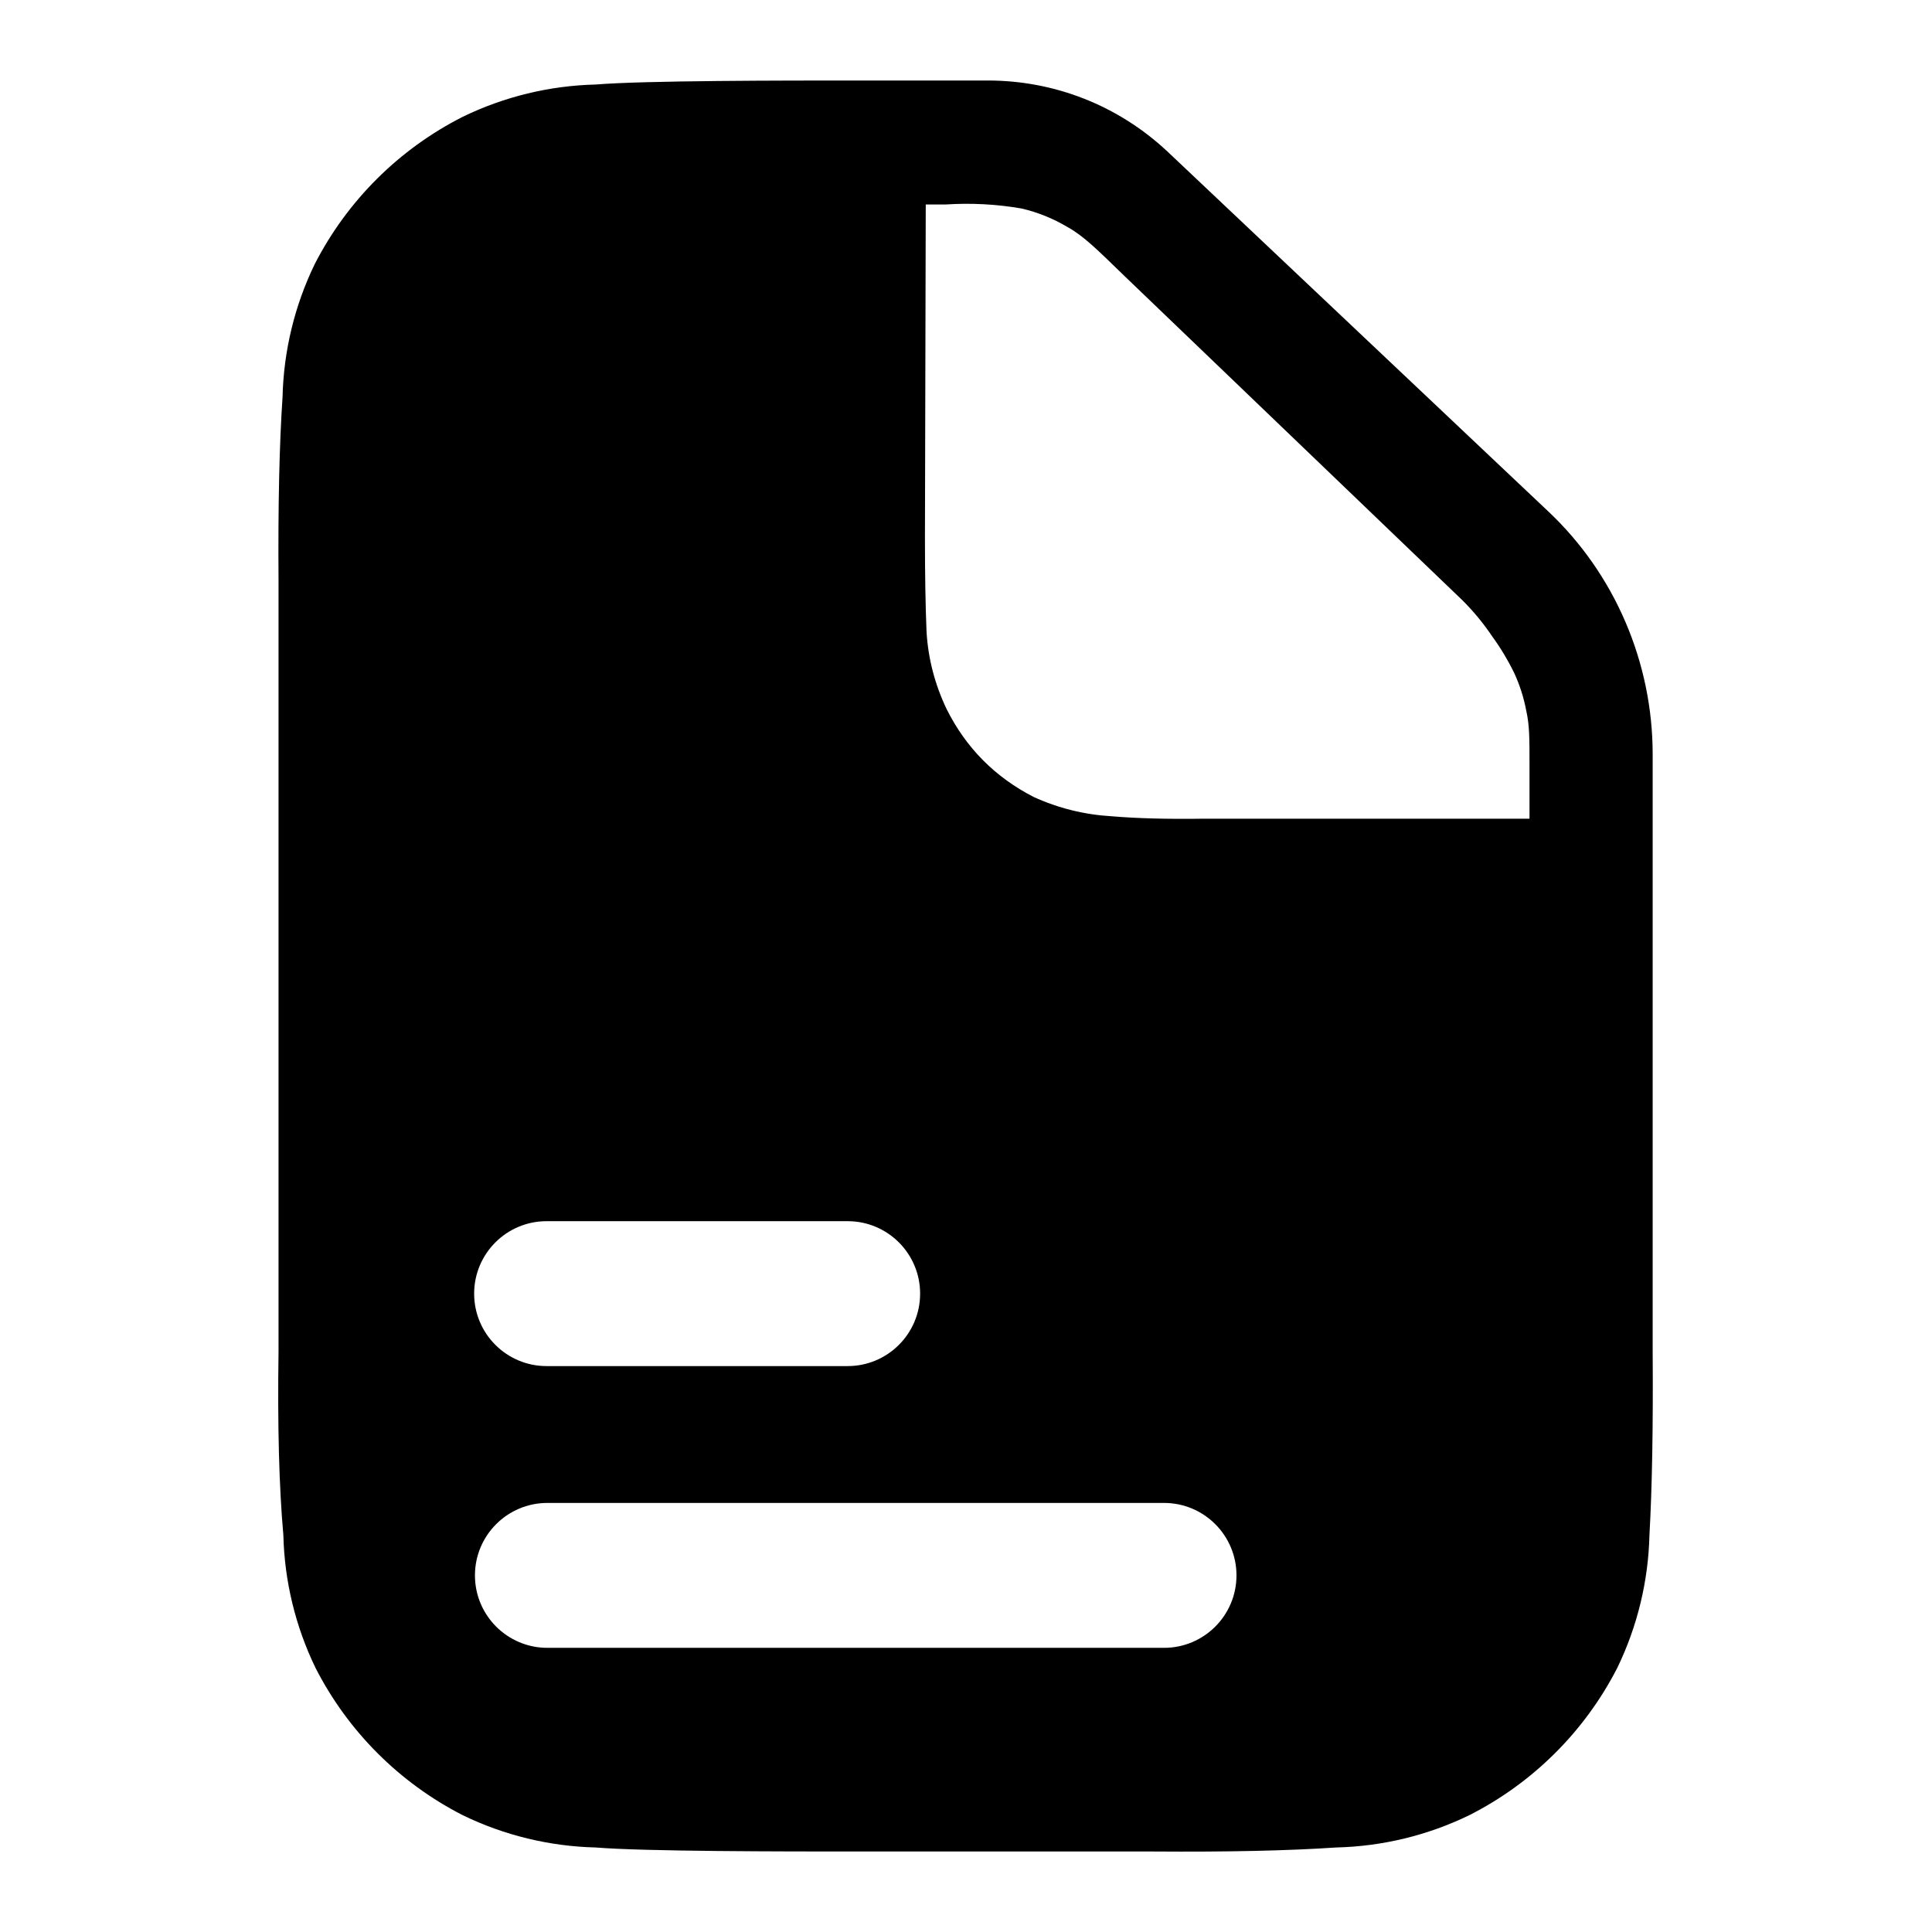
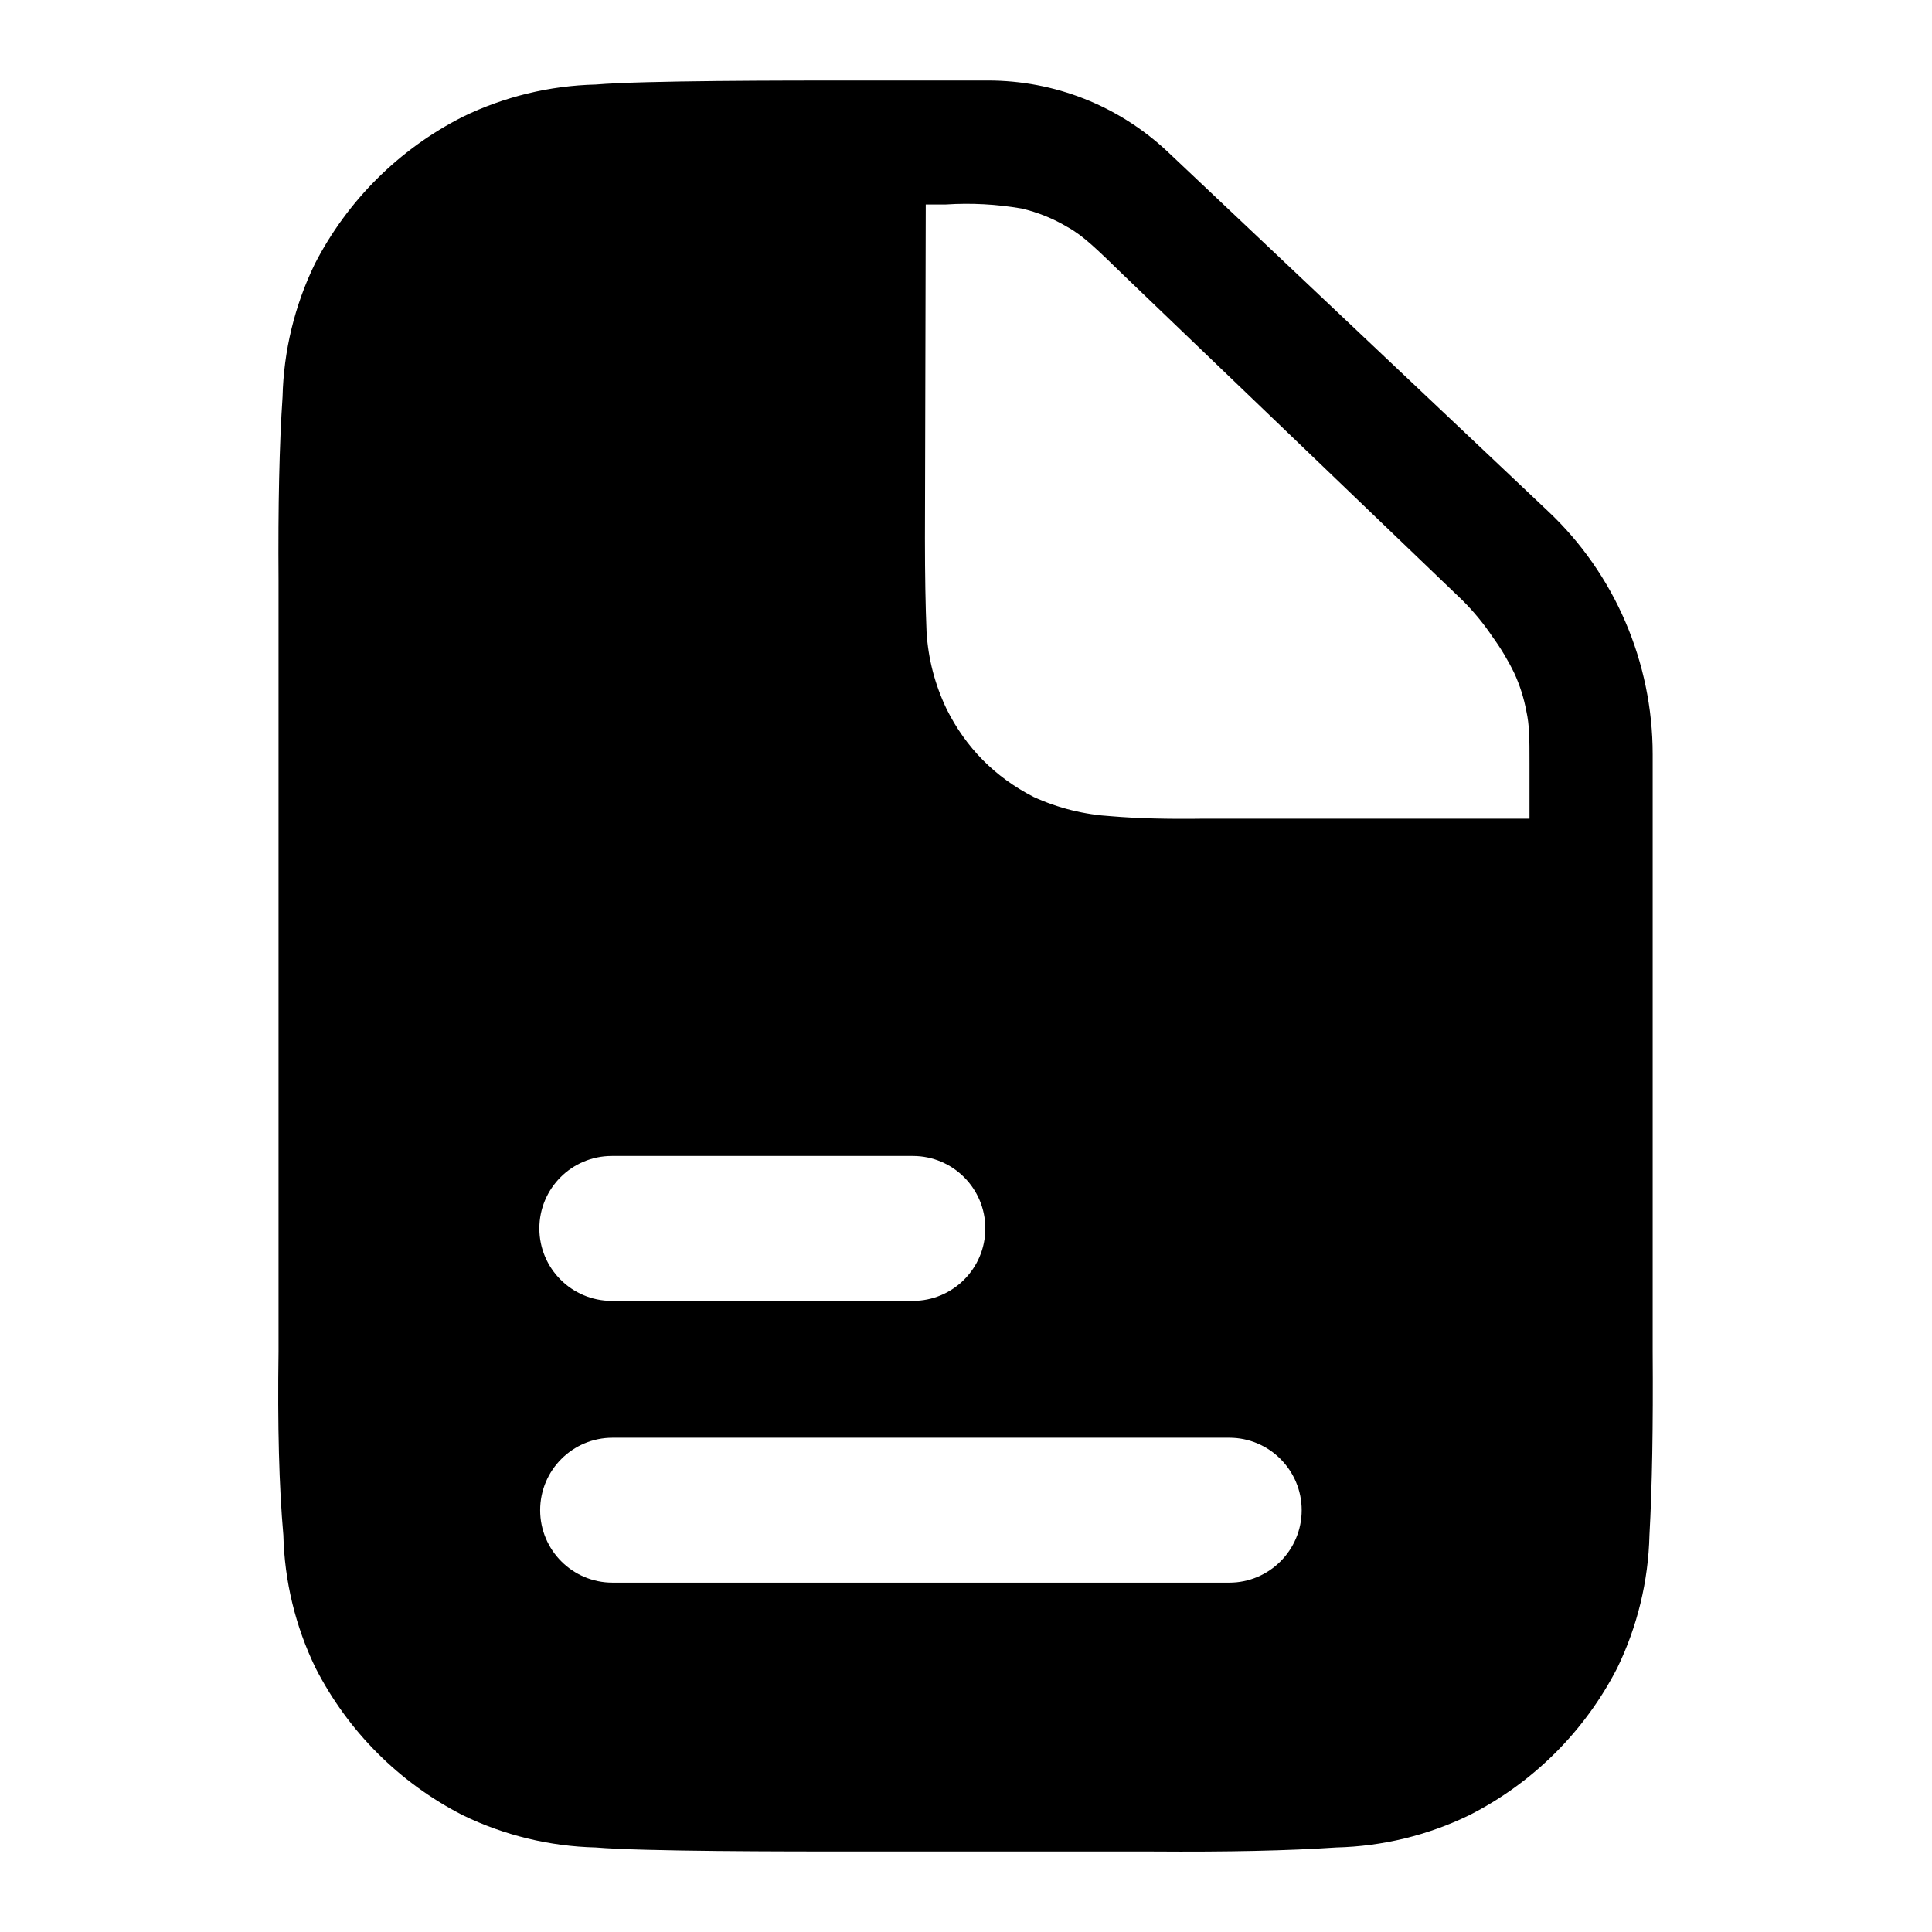
<svg xmlns="http://www.w3.org/2000/svg" viewBox="0 0 24 24" width="24" height="24">
-   <path fill-rule="evenodd" d="M12.27 1c.83 0 1.62.31 2.23.88l4.73 4.47c.83.78 1.3 1.88 1.3 3.02v7.42q.01 1.39-.04 2.28a4 4 0 0 1-.4 1.65 4.2 4.2 0 0 1-1.84 1.83 4 4 0 0 1-1.65.4q-.89.06-2.27.05h-3.66c-.93 0-2.67 0-3.27-.05a4 4 0 0 1-1.65-.4 4.2 4.2 0 0 1-1.83-1.83 4 4 0 0 1-.4-1.65q-.08-.9-.06-2.28V7.21q-.01-1.39.05-2.28a4 4 0 0 1 .4-1.65 4.2 4.2 0 0 1 1.84-1.83 4 4 0 0 1 1.65-.4C8 1 9.74 1 10.67 1zM6.8 18.67a.9.9 0 0 0 0 1.8h7.66a.9.9 0 0 0 0-1.8zm.09-3.5h-.1a.9.9 0 0 0 0 1.8h3.74a.9.9 0 0 0 0-1.8zm4.6-8.48q0 .68.02 1.16.03.5.25.96.36.72 1.08 1.09.46.21.97.24.47.04 1.15.03H19v-.69c0-.31 0-.47-.04-.65a2 2 0 0 0-.15-.47 3 3 0 0 0-.27-.45 3 3 0 0 0-.37-.45l-4.2-4.03c-.34-.33-.51-.5-.71-.61a2 2 0 0 0-.57-.23 4 4 0 0 0-.94-.05h-.25z" clip-rule="evenodd" />
+   <path fill-rule="evenodd" d="M12.27 1c.83 0 1.62.31 2.23.88l4.73 4.47c.83.78 1.3 1.88 1.3 3.02v7.42q.01 1.39-.04 2.28a4 4 0 0 1-.4 1.65 4.2 4.2 0 0 1-1.84 1.83 4 4 0 0 1-1.65.4q-.89.06-2.27.05h-3.66c-.93 0-2.67 0-3.27-.05a4 4 0 0 1-1.65-.4 4.2 4.2 0 0 1-1.83-1.83 4 4 0 0 1-.4-1.65q-.08-.9-.06-2.28V7.21q-.01-1.39.05-2.28a4 4 0 0 1 .4-1.65 4.2 4.2 0 0 1 1.84-1.83 4 4 0 0 1 1.65-.4C8 1 9.74 1 10.67 1zM7.61 17.86A.9 .9 0 0 0 7.61 19.66L15.27 19.66A.9 .9 0 0 0 15.27 17.86ZM7.7 14.36L7.6 14.36A.9 .9 0 0 0 7.6 16.16L11.34 16.16A.9 .9 0 0 0 11.34 14.36ZM11.49 6.69q0 .68.02 1.16.03.5.25.96.36.72 1.08 1.09.46.21.97.24.47.04 1.15.03H19v-.69c0-.31 0-.47-.04-.65a2 2 0 0 0-.15-.47 3 3 0 0 0-.27-.45 3 3 0 0 0-.37-.45l-4.2-4.03c-.34-.33-.51-.5-.71-.61a2 2 0 0 0-.57-.23 4 4 0 0 0-.94-.05h-.25z" clip-rule="evenodd" />
</svg>
